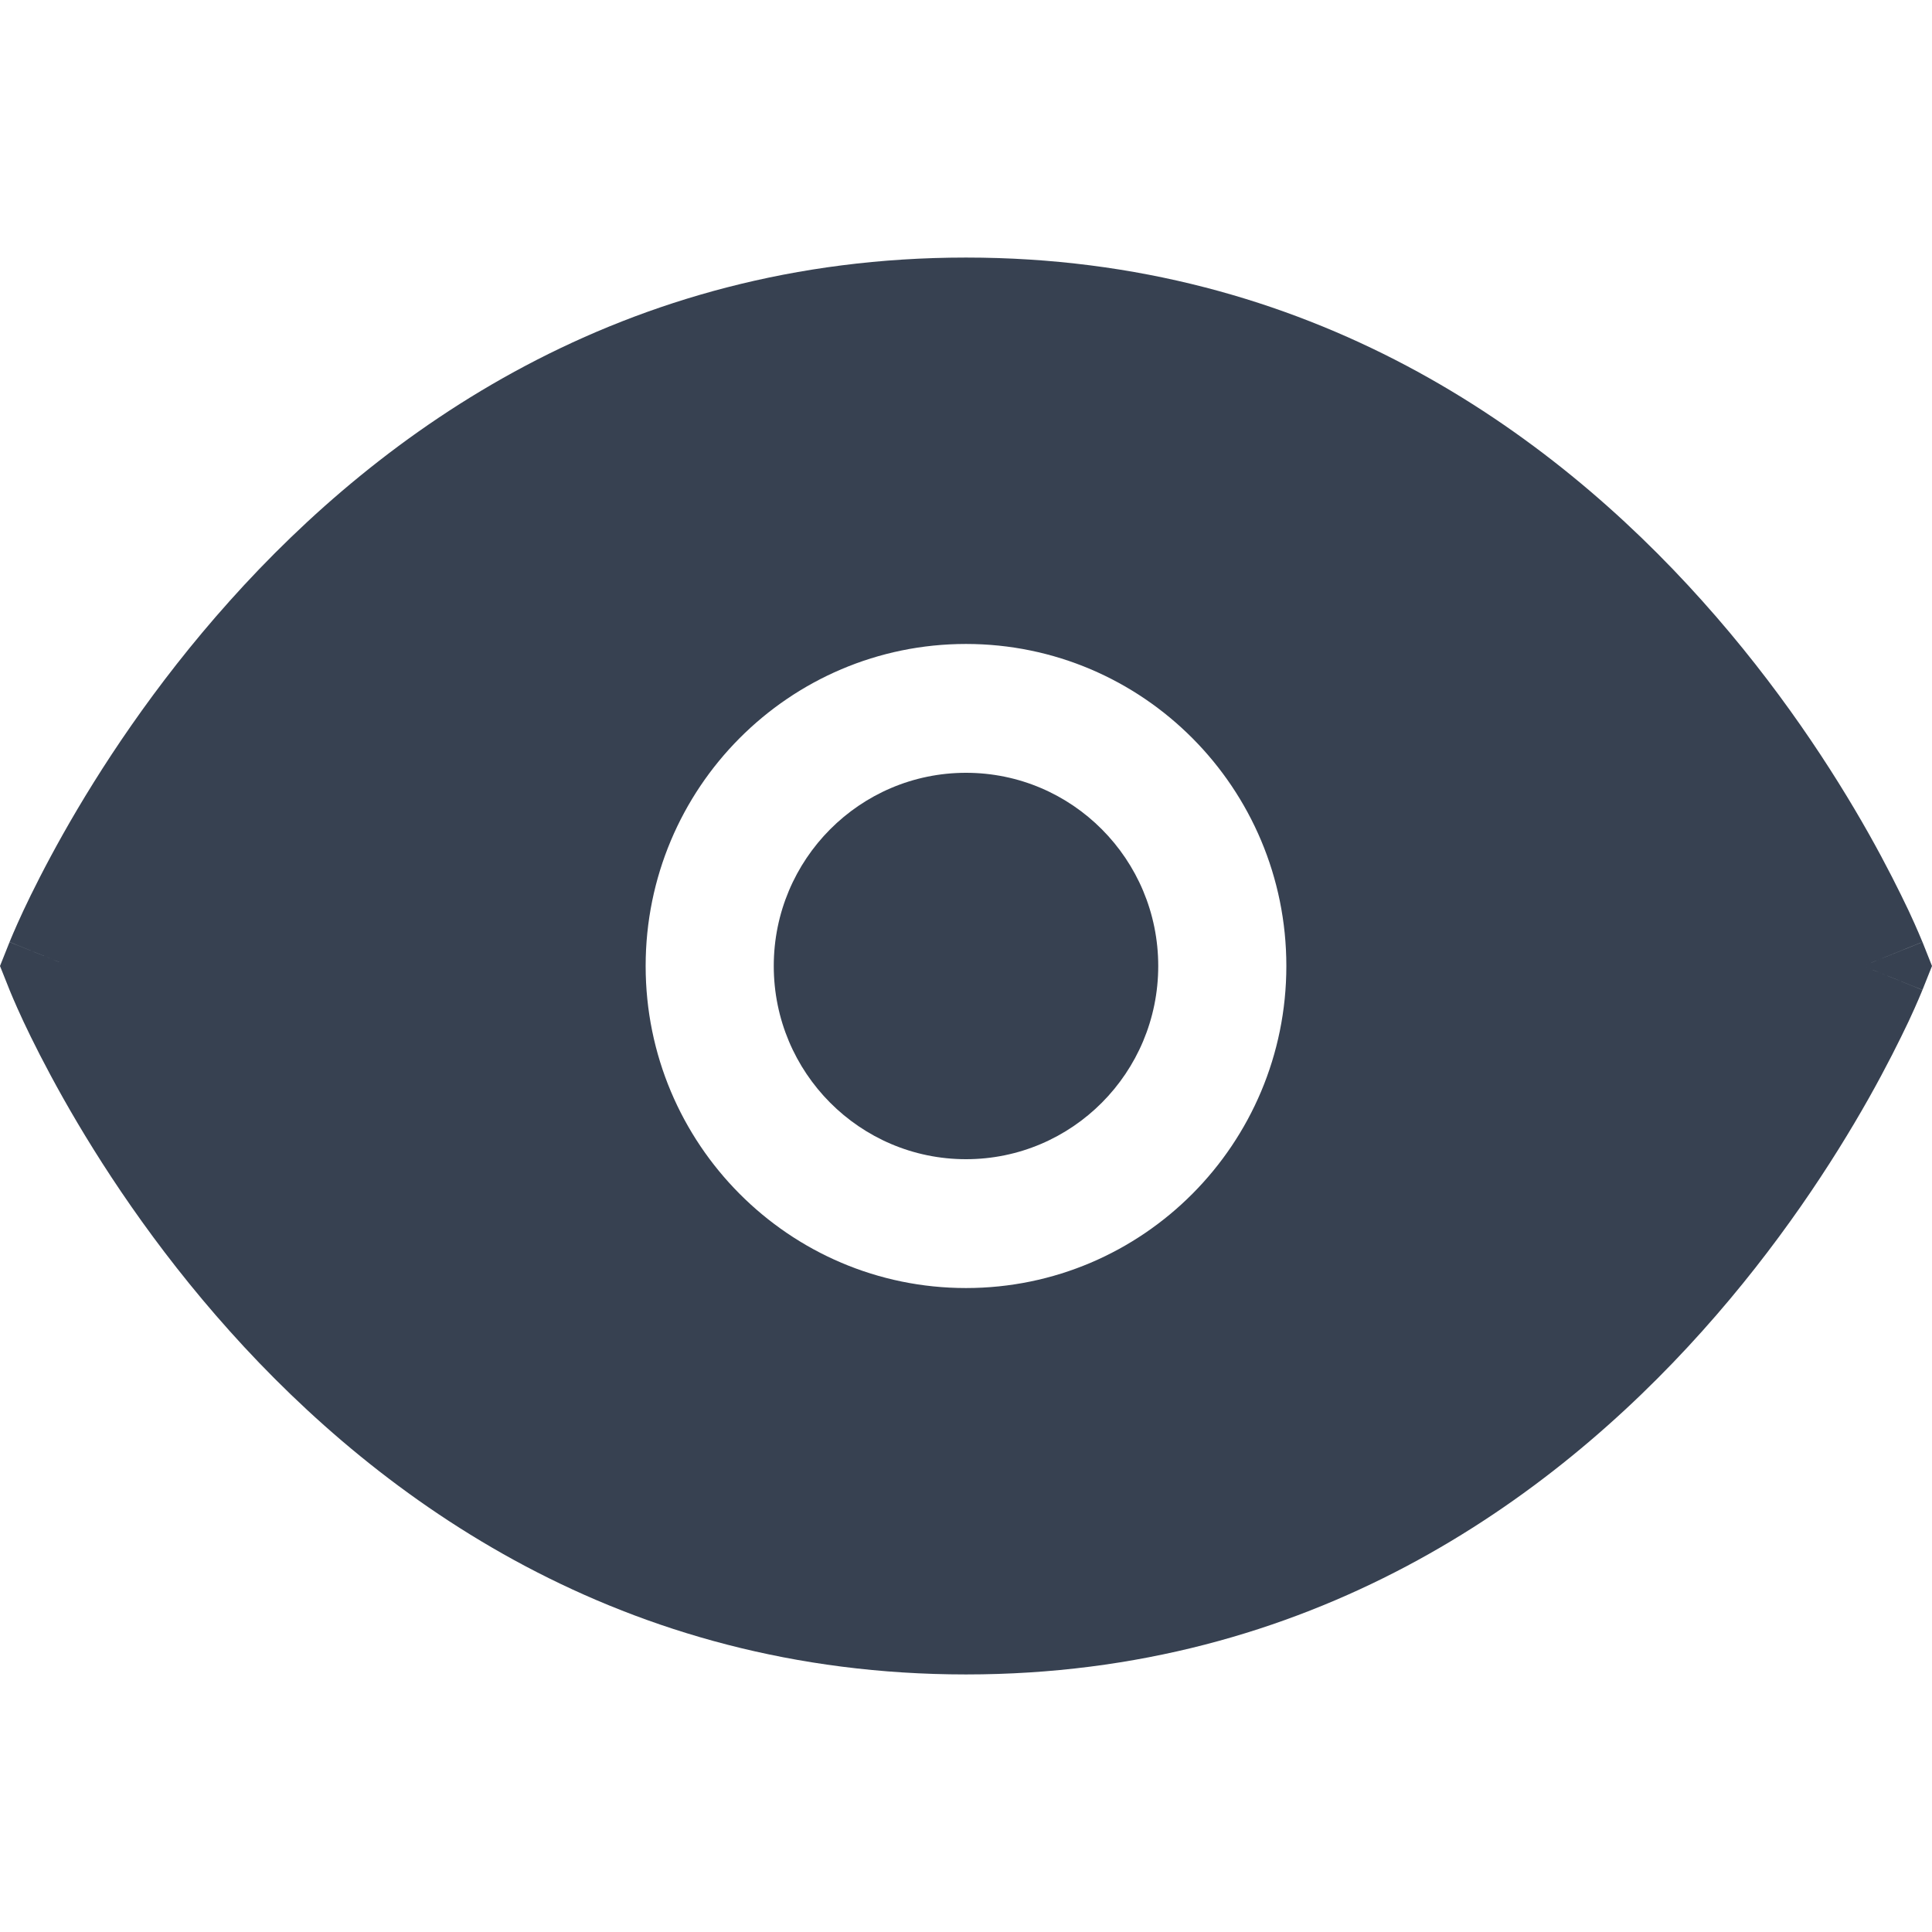
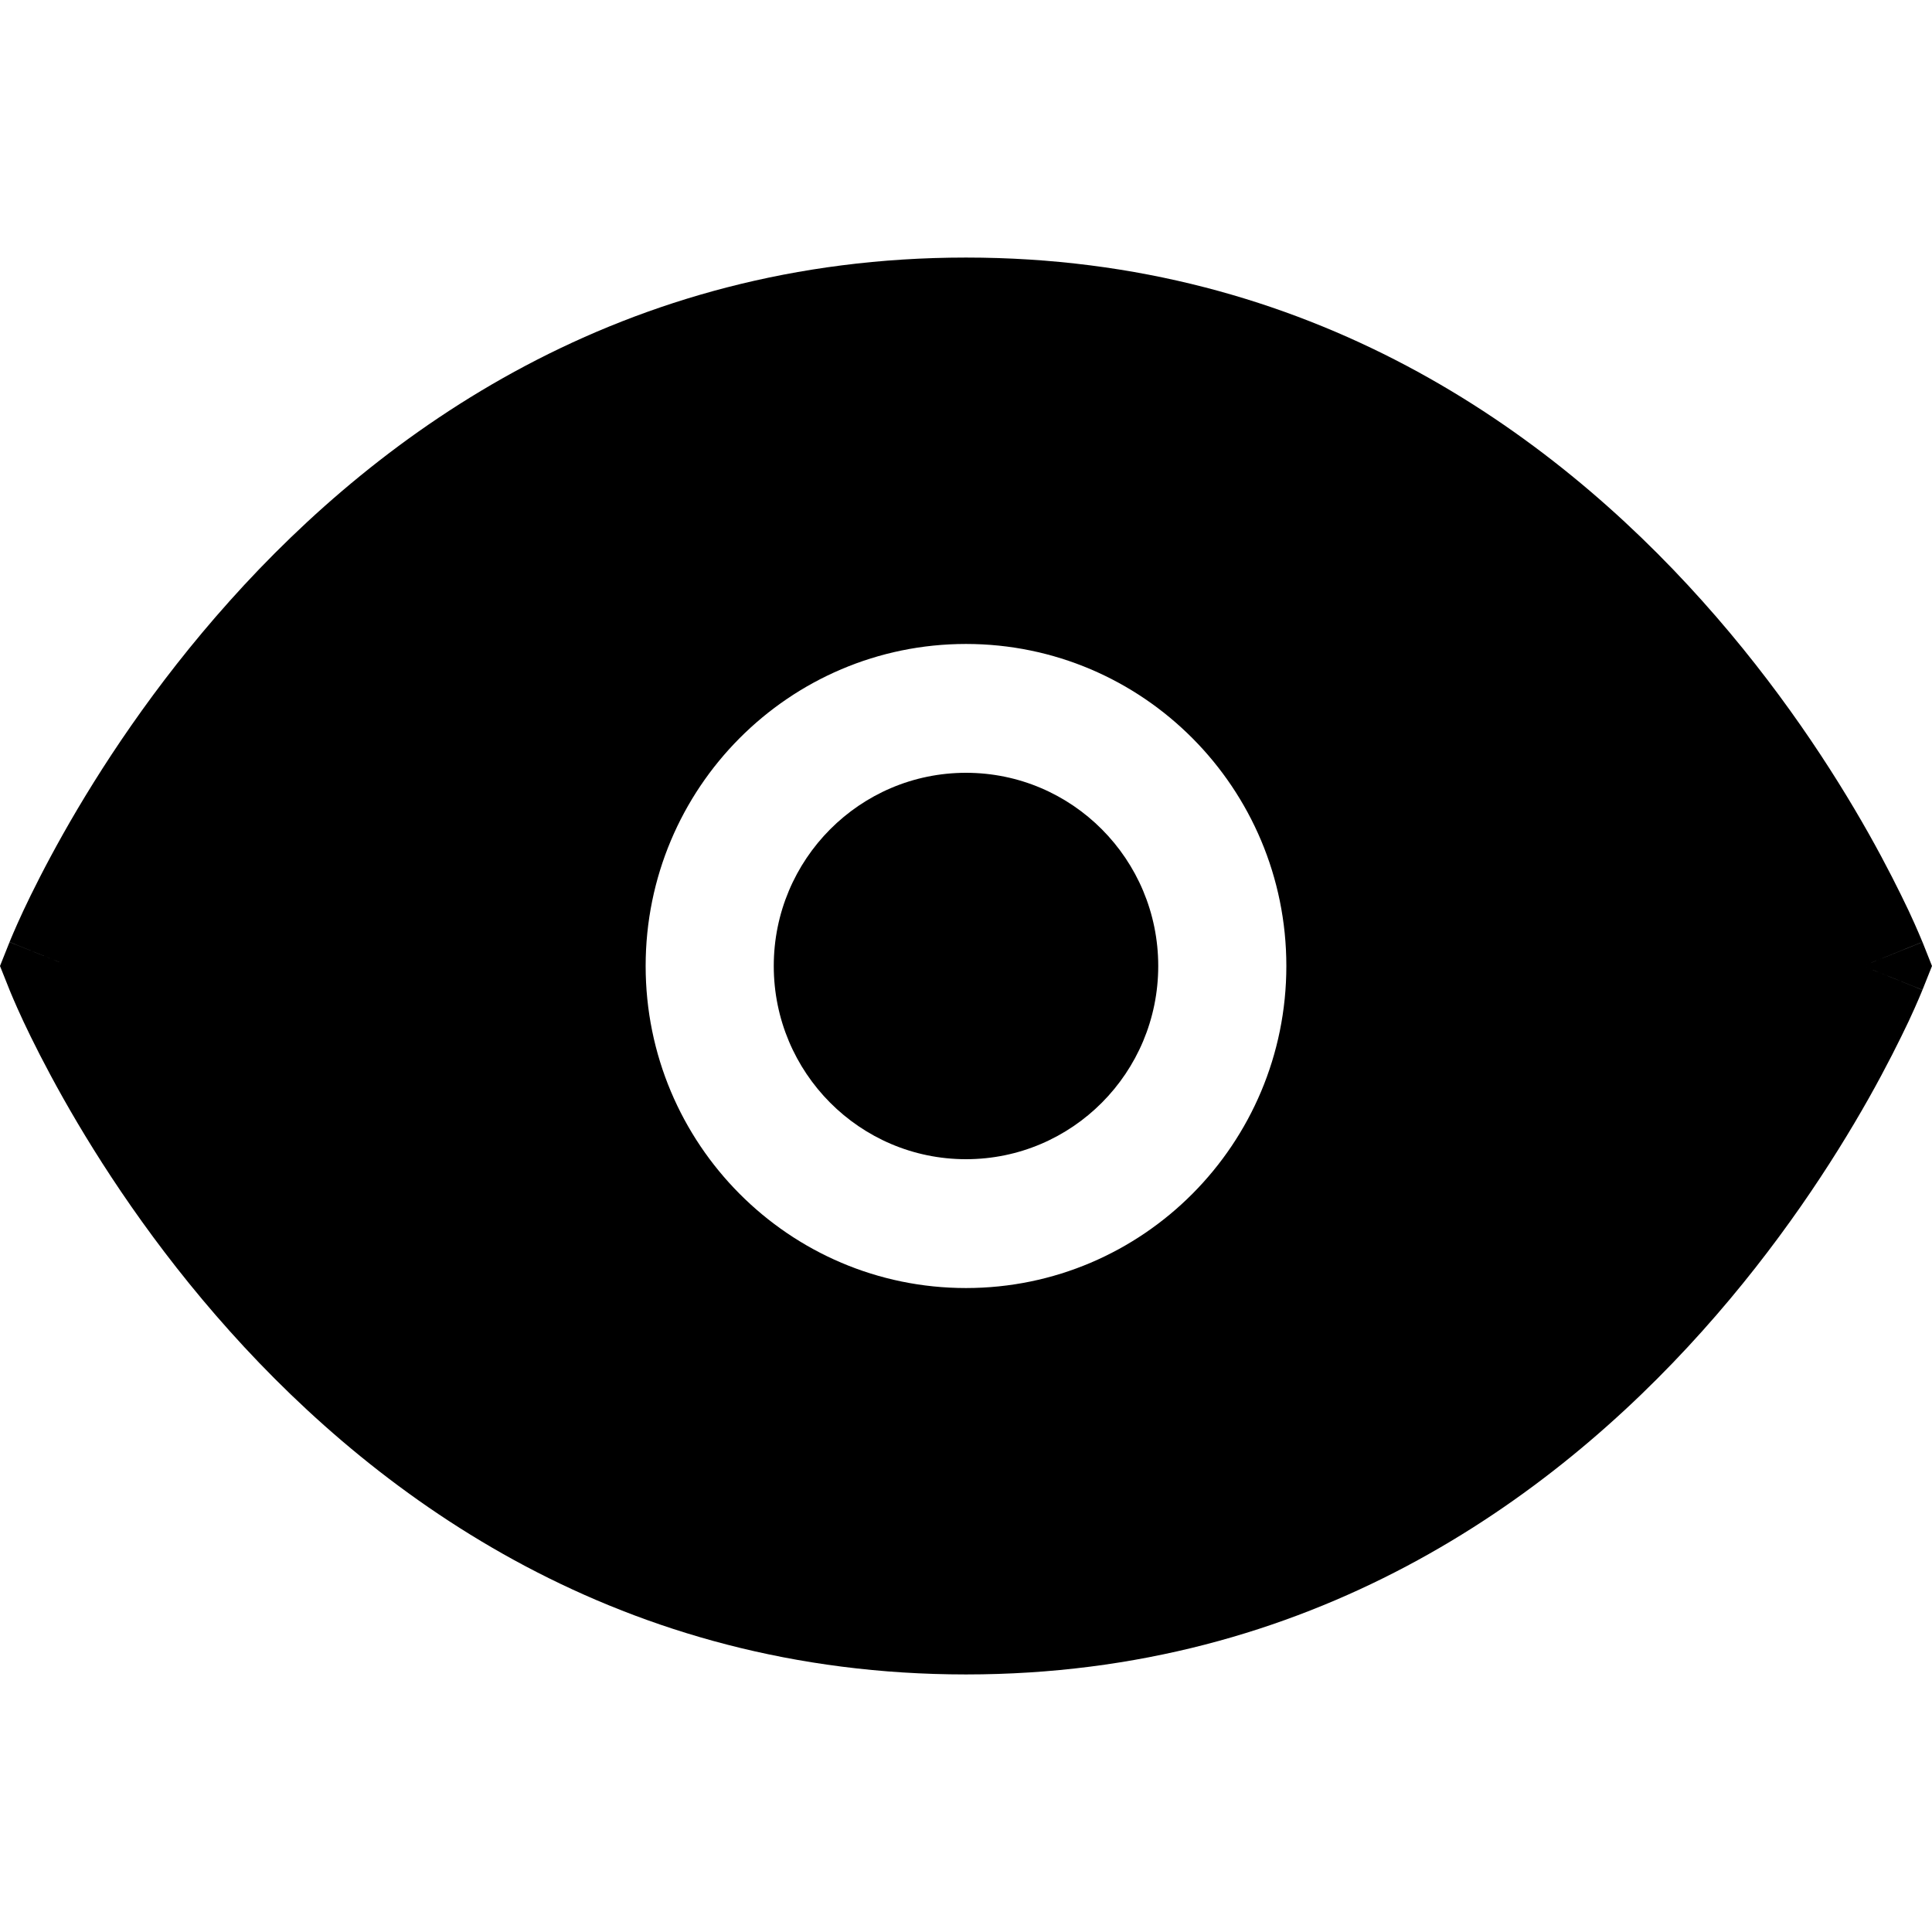
<svg xmlns="http://www.w3.org/2000/svg" width="16" height="16" viewBox="0 0 16 16" fill="none">
-   <path d="M6.408 8C6.408 7.116 7.121 6.4 8 6.4C8.879 6.4 9.592 7.116 9.592 8C9.592 8.884 8.879 9.6 8 9.6C7.121 9.6 6.408 8.884 6.408 8Z" fill="#374151" />
-   <path fill-rule="evenodd" clip-rule="evenodd" d="M15.429 8C15.921 7.802 15.921 7.802 15.921 7.801L15.92 7.799L15.918 7.795L15.912 7.78C15.907 7.767 15.9 7.75 15.89 7.728C15.871 7.684 15.844 7.622 15.807 7.543C15.733 7.387 15.624 7.167 15.476 6.904C15.18 6.379 14.727 5.679 14.098 4.977C12.84 3.571 10.85 2.133 8 2.133C5.15 2.133 3.16 3.571 1.902 4.977C1.273 5.679 0.82 6.379 0.524 6.904C0.376 7.167 0.266 7.387 0.193 7.543C0.156 7.622 0.129 7.684 0.11 7.728C0.1 7.75 0.093 7.767 0.088 7.78L0.082 7.795L0.08 7.799L0.079 7.801C0.079 7.801 0.079 7.802 0.571 8L0.079 7.802L0 8L0.079 8.198L0.571 8C0.079 8.198 0.079 8.198 0.079 8.198L0.079 8.199L0.08 8.201L0.082 8.205L0.088 8.22C0.093 8.233 0.1 8.25 0.11 8.272C0.129 8.316 0.156 8.378 0.193 8.457C0.266 8.613 0.376 8.833 0.524 9.096C0.82 9.621 1.273 10.321 1.902 11.023C3.16 12.428 5.15 13.867 8 13.867C10.85 13.867 12.84 12.428 14.098 11.023C14.727 10.321 15.18 9.621 15.476 9.096C15.624 8.833 15.733 8.613 15.807 8.457C15.844 8.378 15.871 8.316 15.89 8.272C15.9 8.25 15.907 8.233 15.912 8.22L15.918 8.205L15.92 8.201L15.921 8.199C15.921 8.199 15.921 8.198 15.429 8L15.921 8.198L16 8L15.921 7.801L15.429 8ZM8 5.333C6.535 5.333 5.347 6.527 5.347 8C5.347 9.473 6.535 10.667 8 10.667C9.465 10.667 10.653 9.473 10.653 8C10.653 6.527 9.465 5.333 8 5.333Z" fill="#374151" />
+   <path d="M6.408 8C6.408 7.116 7.121 6.4 8 6.4C8.879 6.4 9.592 7.116 9.592 8C9.592 8.884 8.879 9.6 8 9.6C7.121 9.6 6.408 8.884 6.408 8Z" fill="currentColor" />
+   <path fill-rule="evenodd" clip-rule="evenodd" d="M15.429 8C15.921 7.802 15.921 7.802 15.921 7.801L15.92 7.799L15.918 7.795L15.912 7.78C15.907 7.767 15.9 7.75 15.89 7.728C15.871 7.684 15.844 7.622 15.807 7.543C15.733 7.387 15.624 7.167 15.476 6.904C15.18 6.379 14.727 5.679 14.098 4.977C12.84 3.571 10.85 2.133 8 2.133C5.15 2.133 3.16 3.571 1.902 4.977C1.273 5.679 0.82 6.379 0.524 6.904C0.376 7.167 0.266 7.387 0.193 7.543C0.156 7.622 0.129 7.684 0.11 7.728C0.1 7.75 0.093 7.767 0.088 7.78L0.082 7.795L0.08 7.799L0.079 7.801C0.079 7.801 0.079 7.802 0.571 8L0.079 7.802L0 8L0.079 8.198L0.571 8C0.079 8.198 0.079 8.198 0.079 8.198L0.079 8.199L0.08 8.201L0.082 8.205L0.088 8.22C0.093 8.233 0.1 8.25 0.11 8.272C0.129 8.316 0.156 8.378 0.193 8.457C0.266 8.613 0.376 8.833 0.524 9.096C0.82 9.621 1.273 10.321 1.902 11.023C3.16 12.428 5.15 13.867 8 13.867C10.85 13.867 12.84 12.428 14.098 11.023C14.727 10.321 15.18 9.621 15.476 9.096C15.624 8.833 15.733 8.613 15.807 8.457C15.844 8.378 15.871 8.316 15.89 8.272C15.9 8.25 15.907 8.233 15.912 8.22L15.918 8.205L15.92 8.201L15.921 8.199C15.921 8.199 15.921 8.198 15.429 8L15.921 8.198L16 8L15.921 7.801L15.429 8ZM8 5.333C6.535 5.333 5.347 6.527 5.347 8C5.347 9.473 6.535 10.667 8 10.667C9.465 10.667 10.653 9.473 10.653 8C10.653 6.527 9.465 5.333 8 5.333Z" fill="currentColor" />
</svg>
